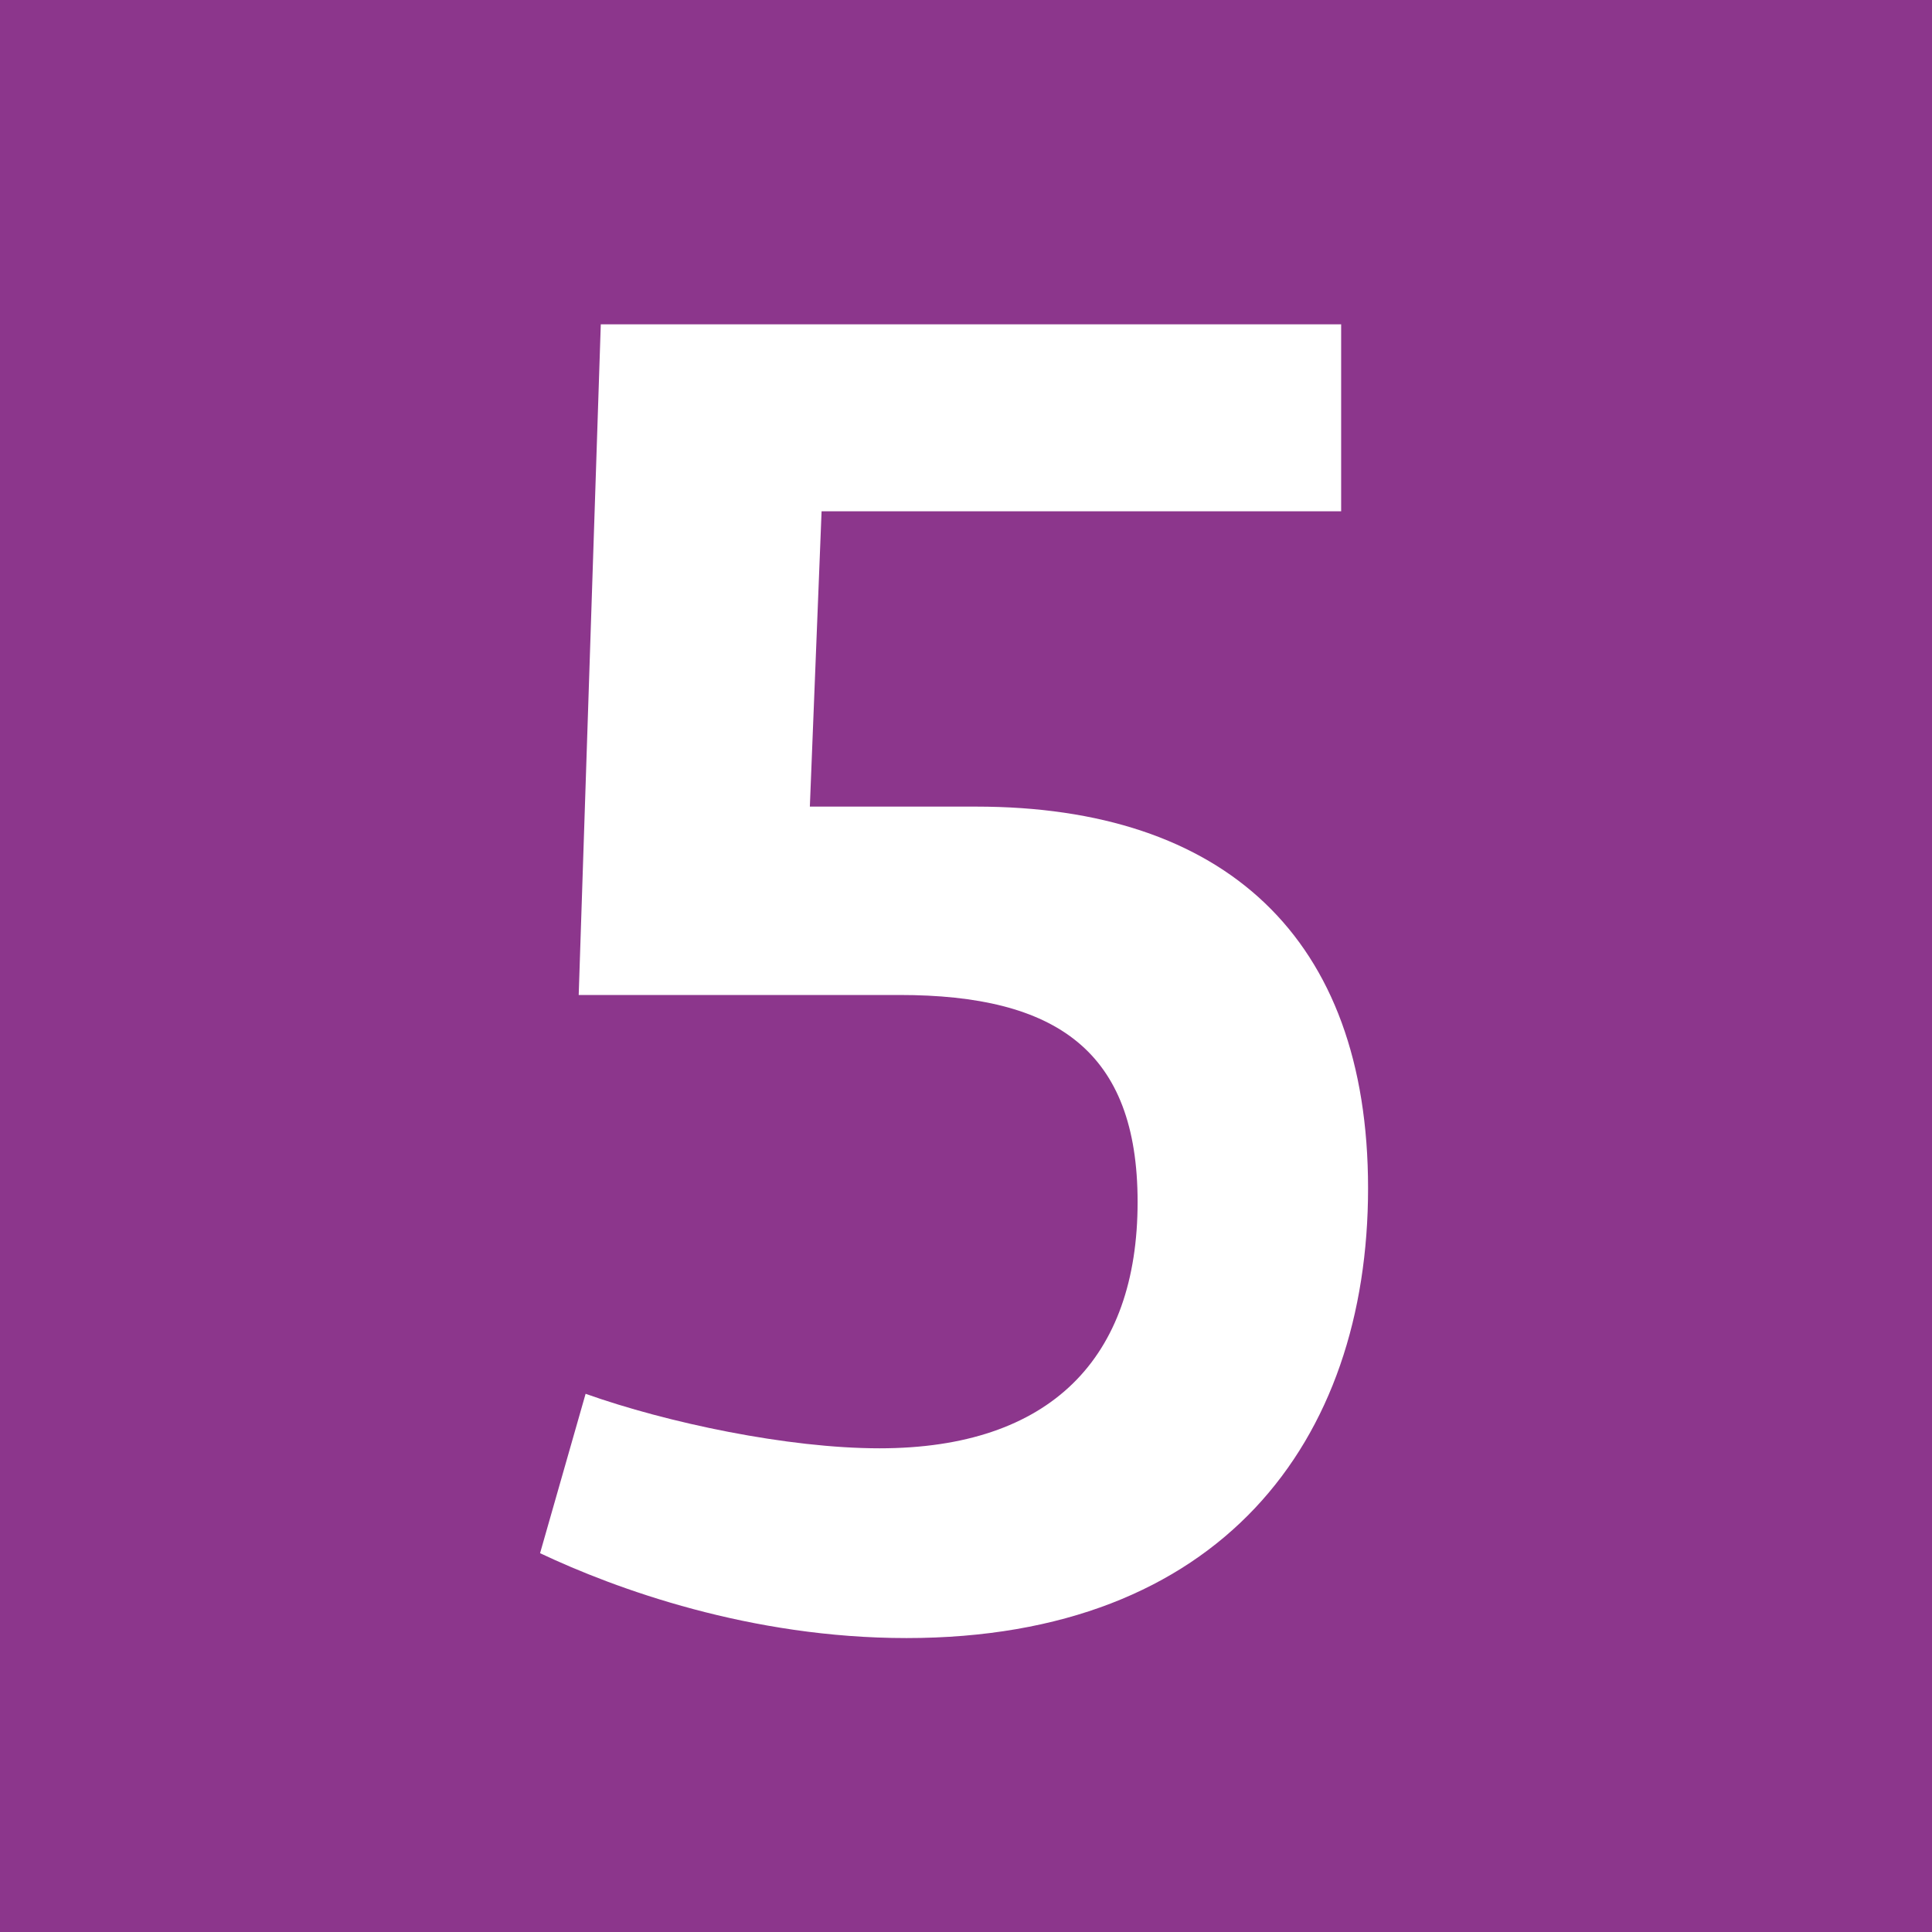
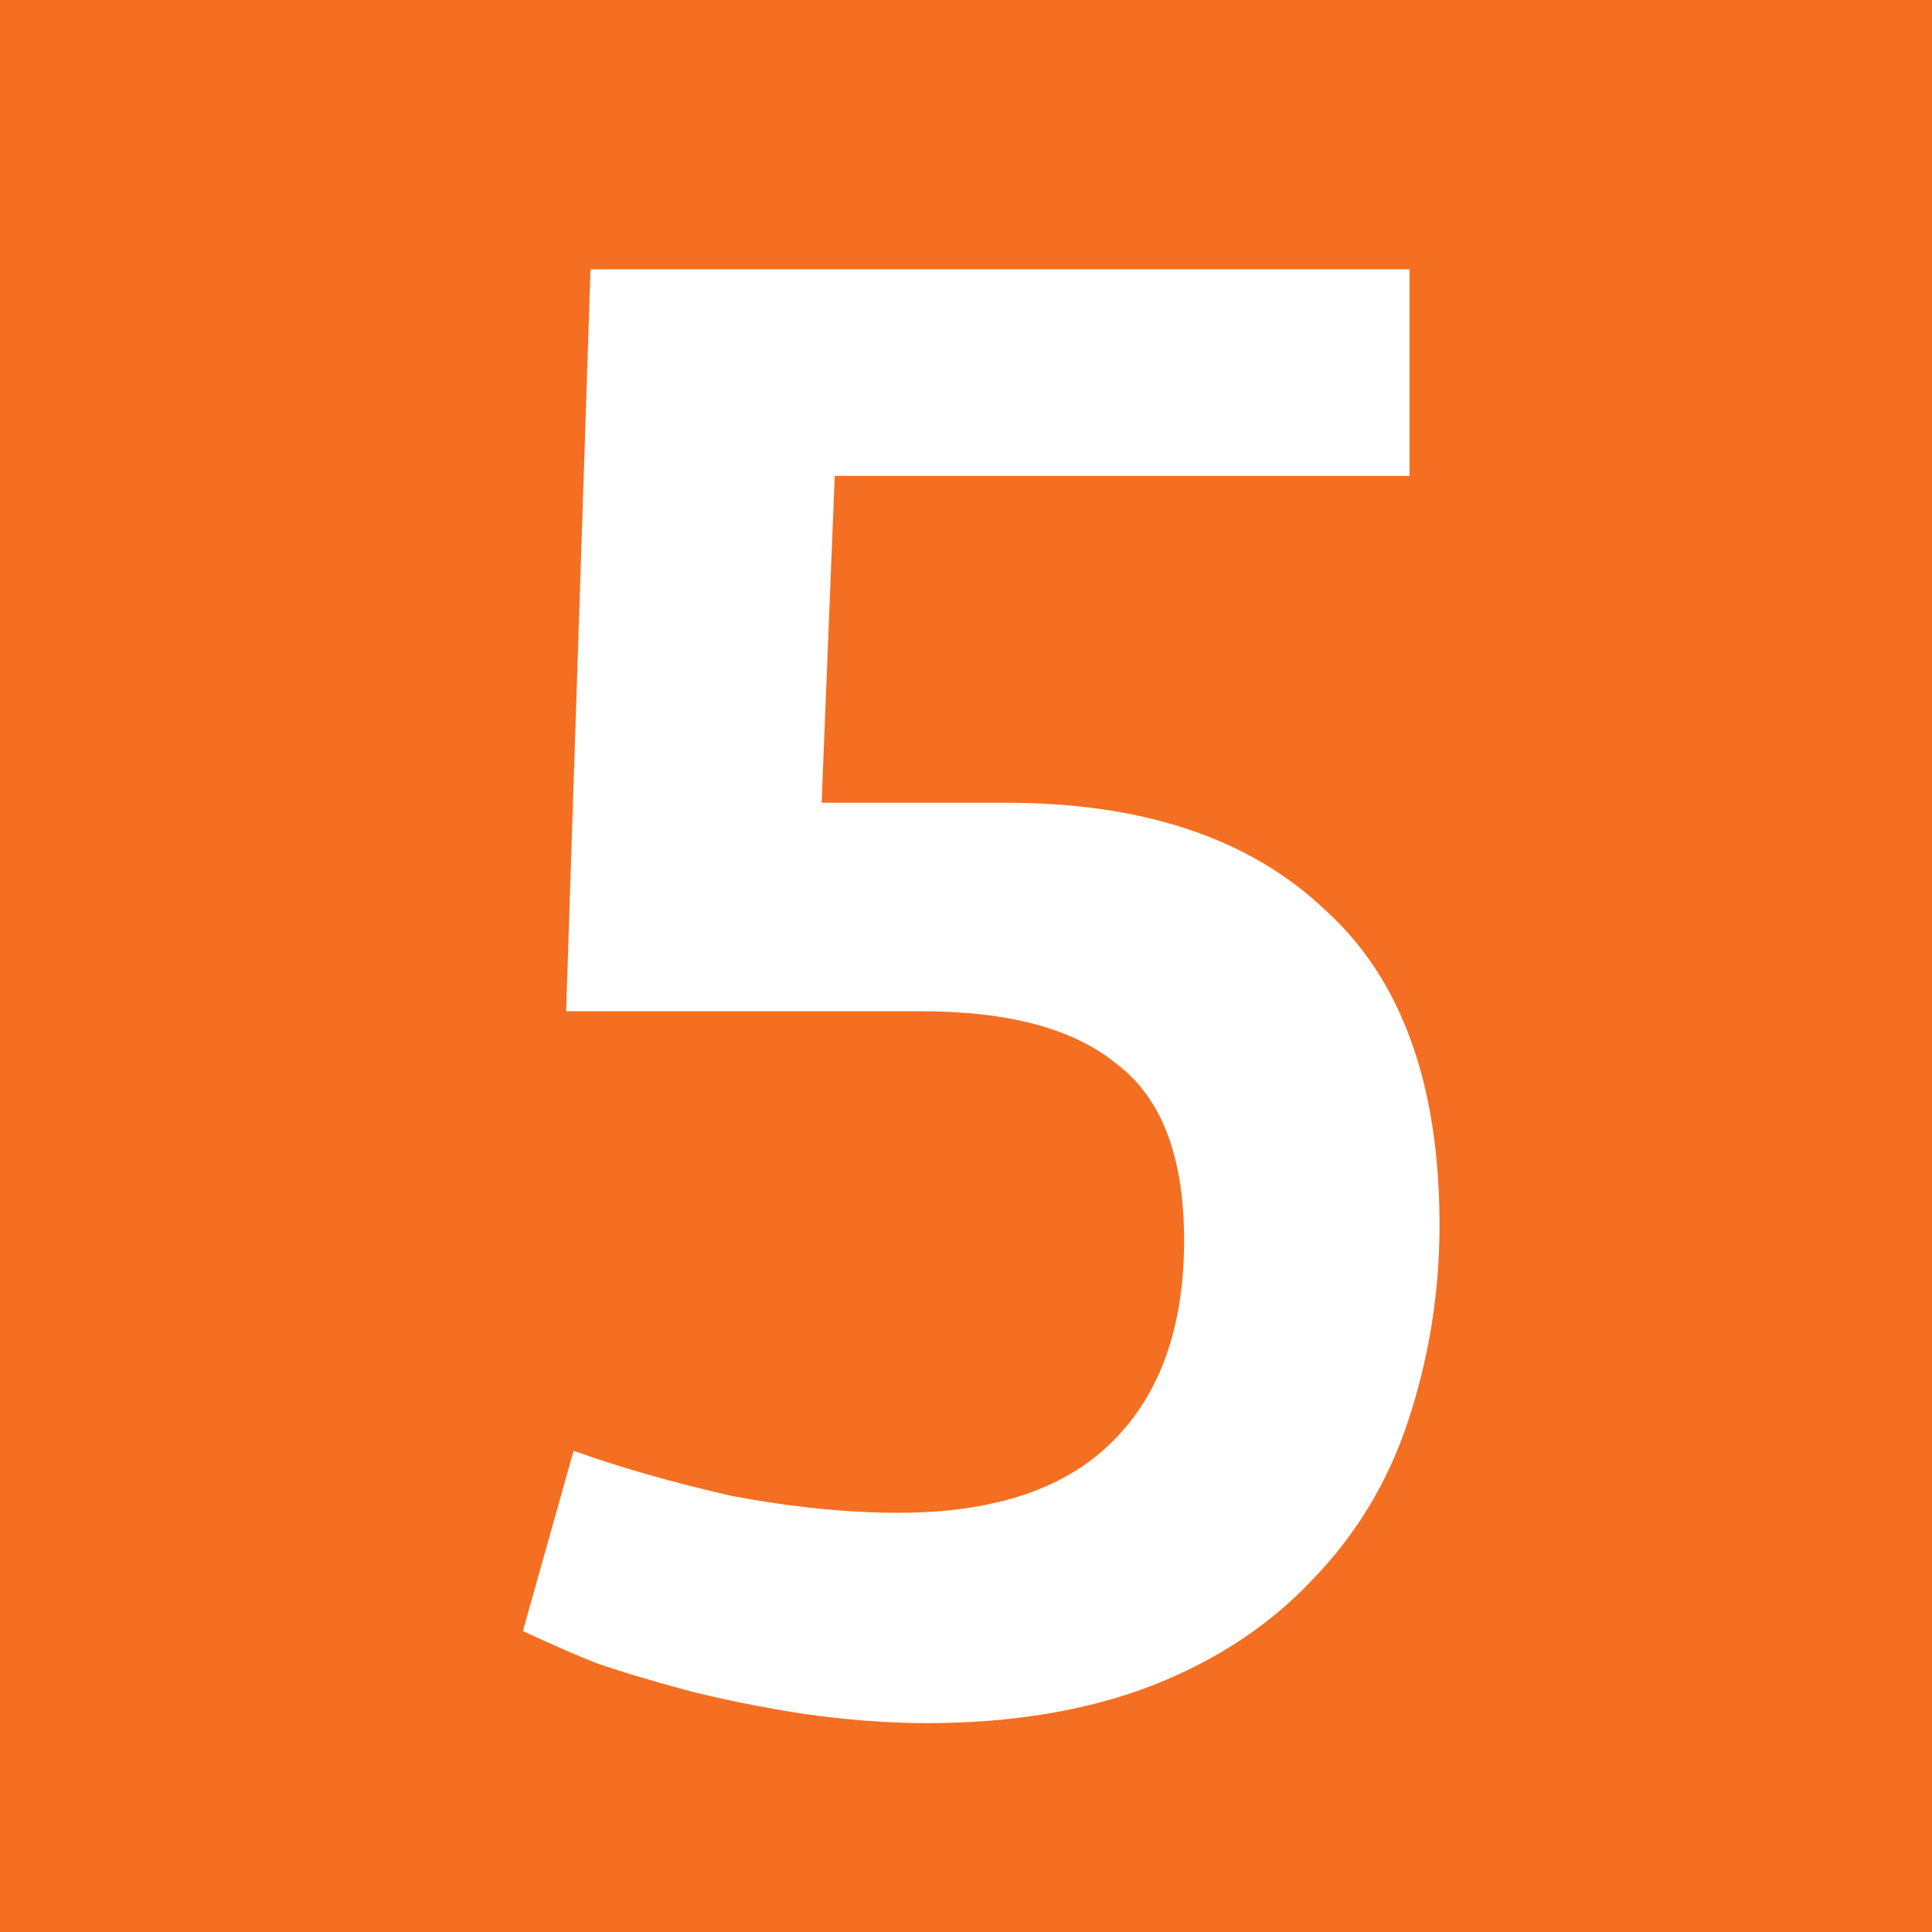
- <svg xmlns="http://www.w3.org/2000/svg" viewBox="39.333 0 28 28" data-ligne-id="T5">
-   <g>
-     <g>
-       <path fill="#8C368C" d="M39.333 0h28v28h-28z" />
-       <path fill="#FFFFFF" d="M47.16 22.51C48.26 23.03 50.21 23.74 52.47 23.74C57.02 23.74 59.16 20.89 59.16 17.22C59.16 13.58 57.07 11.69 53.48 11.69L51.07 11.69L51.24 7.41L58.77 7.41L58.77 4.70L48.04 4.70L47.72 14.42L52.37 14.42C54.64 14.42 55.82 15.23 55.82 17.42C55.82 19.68 54.56 20.99 52.08 20.99C50.75 20.99 49.00 20.62 47.82 20.20Z" />
+ <svg xmlns="http://www.w3.org/2000/svg" width="100" height="100" id="svg2" version="1.1">
+   <defs id="defs4" />
+   <g id="layer1">
+     <flowRoot xml:space="preserve" id="flowRoot2988" style="font-style:normal;font-weight:normal;font-size:16.667px;line-height:0.01%;font-family:sans-serif;letter-spacing:0px;word-spacing:0px;fill:#000000;fill-opacity:1;stroke:none;stroke-width:1px;stroke-linecap:butt;stroke-linejoin:miter;stroke-opacity:1">
+       <flowRegion id="flowRegion2990" style="font-family:sans-serif;stroke-width:1px">
+         <rect id="rect2992" width="83.333" height="63.889" x="12.5" y="12.5" style="font-family:sans-serif;stroke-width:1px" />
+       </flowRegion>
+       <flowPara id="flowPara2994" style="font-size:55.556px;line-height:1.25;font-family:sans-serif;stroke-width:1px"> </flowPara>
+     </flowRoot>
+     <rect style="fill:#f46f22;fill-opacity:1;stroke:none;stroke-width:1" id="rect3764" width="100" height="100" x="0" y="-1.3882908e-14" />
+     <g style="font-style:normal;font-variant:normal;font-weight:normal;font-stretch:normal;font-size:70px;line-height:125%;font-family:Confluence;-inkscape-font-specification:Confluence;letter-spacing:0px;word-spacing:0px;fill:#ffffff;fill-opacity:1;stroke:none;stroke-width:0.72" id="text2989" transform="scale(1.388889)">
+       <path d="m 21.377,54.064 -1.891,6.721 c 1.213,0.56 2.123,0.956 2.73,1.19 0.934,0.326 2.101,0.676 3.501,1.051 1.306,0.326 2.706,0.606 4.2,0.84 1.633,0.234 3.174,0.35 4.621,0.35 3.173,-10e-7 5.973,-0.467 8.4,-1.401 2.38,-0.933 4.363,-2.239 5.949,-3.92 1.633,-1.679 2.823,-3.639 3.57,-5.879 0.793,-2.38 1.19,-4.83 1.19,-7.351 -3.7e-5,-5.274 -1.423,-9.194 -4.27,-11.76 -2.8,-2.66 -6.766,-3.99 -11.899,-3.99 h -6.859 l 0.489,-12.179 h 21.42 v -7.701 H 22.007 l -0.91,27.651 h 13.23 c 3.267,2.6e-5 5.694,0.653 7.28,1.959 1.68,1.26 2.521,3.454 2.521,6.58 -2.7e-5,3.22 -0.887,5.717 -2.661,7.491 -1.774,1.774 -4.434,2.661 -7.98,2.661 -1.913,7e-6 -3.989,-0.21 -6.229,-0.63 -2.24,-0.514 -4.201,-1.075 -5.881,-1.681 z" style="font-weight:bold;-inkscape-font-specification:'Confluence Bold';stroke-width:0.72" id="path3762" />
    </g>
  </g>
</svg>
